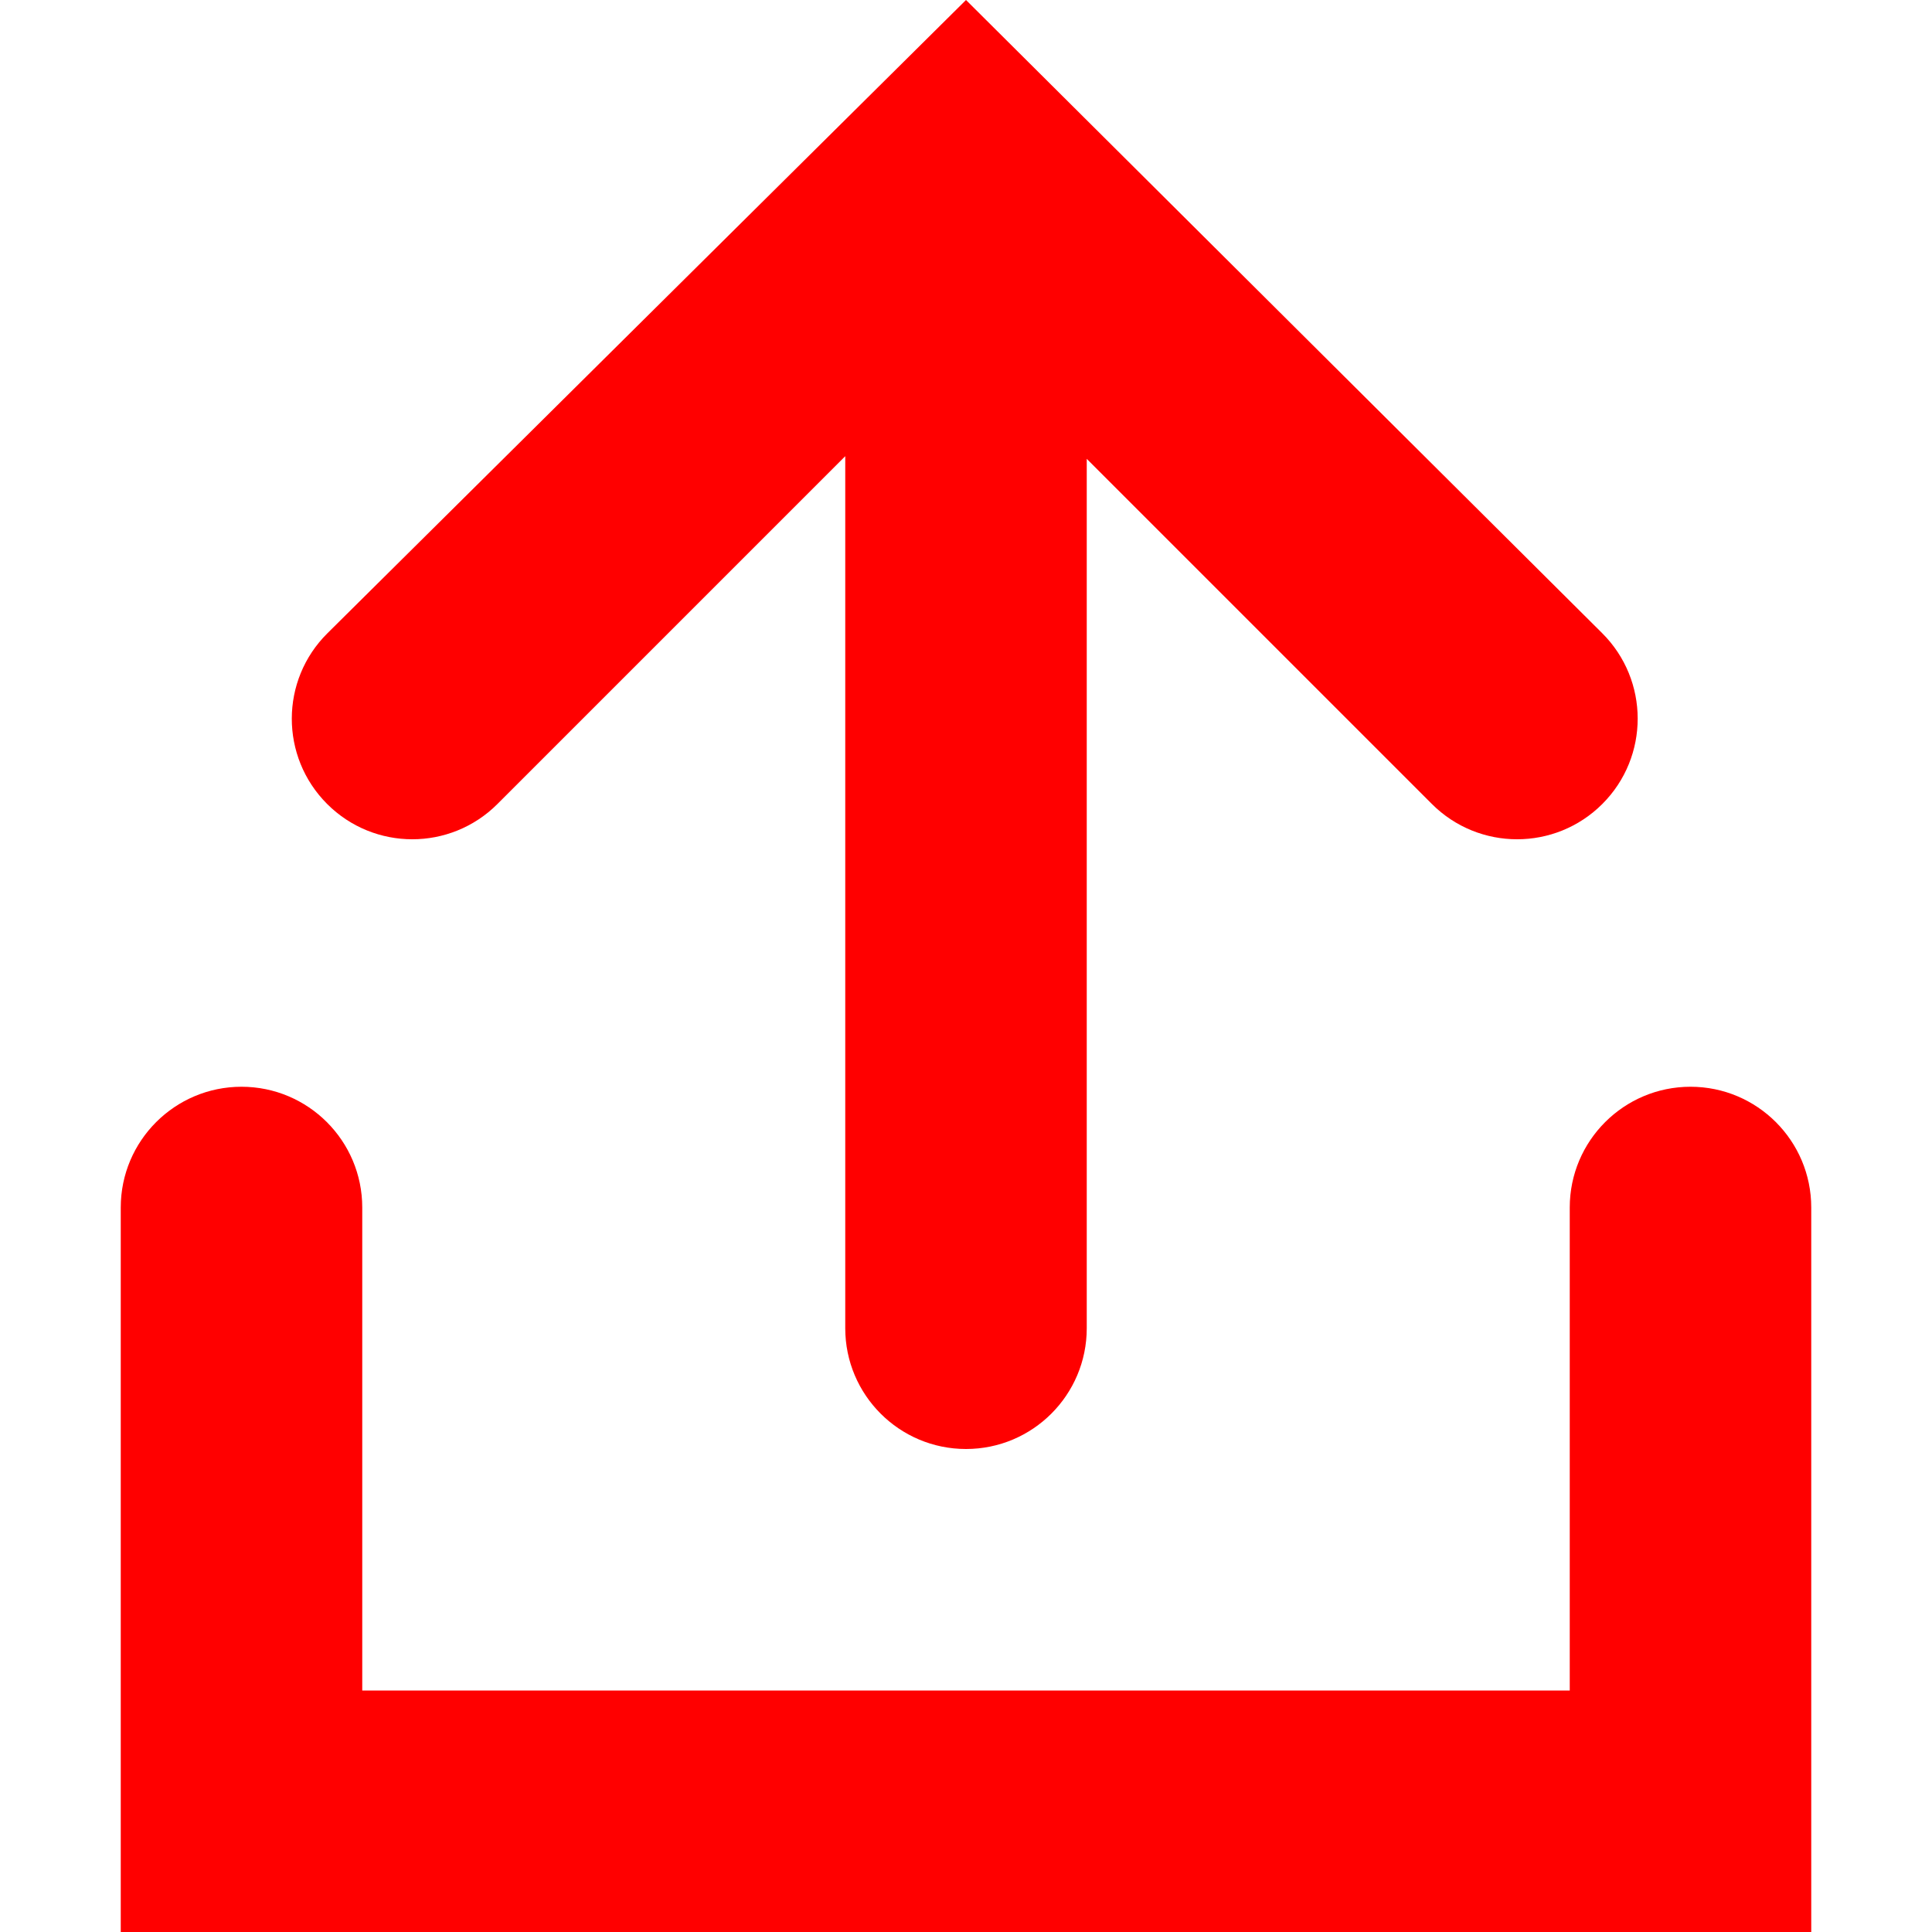
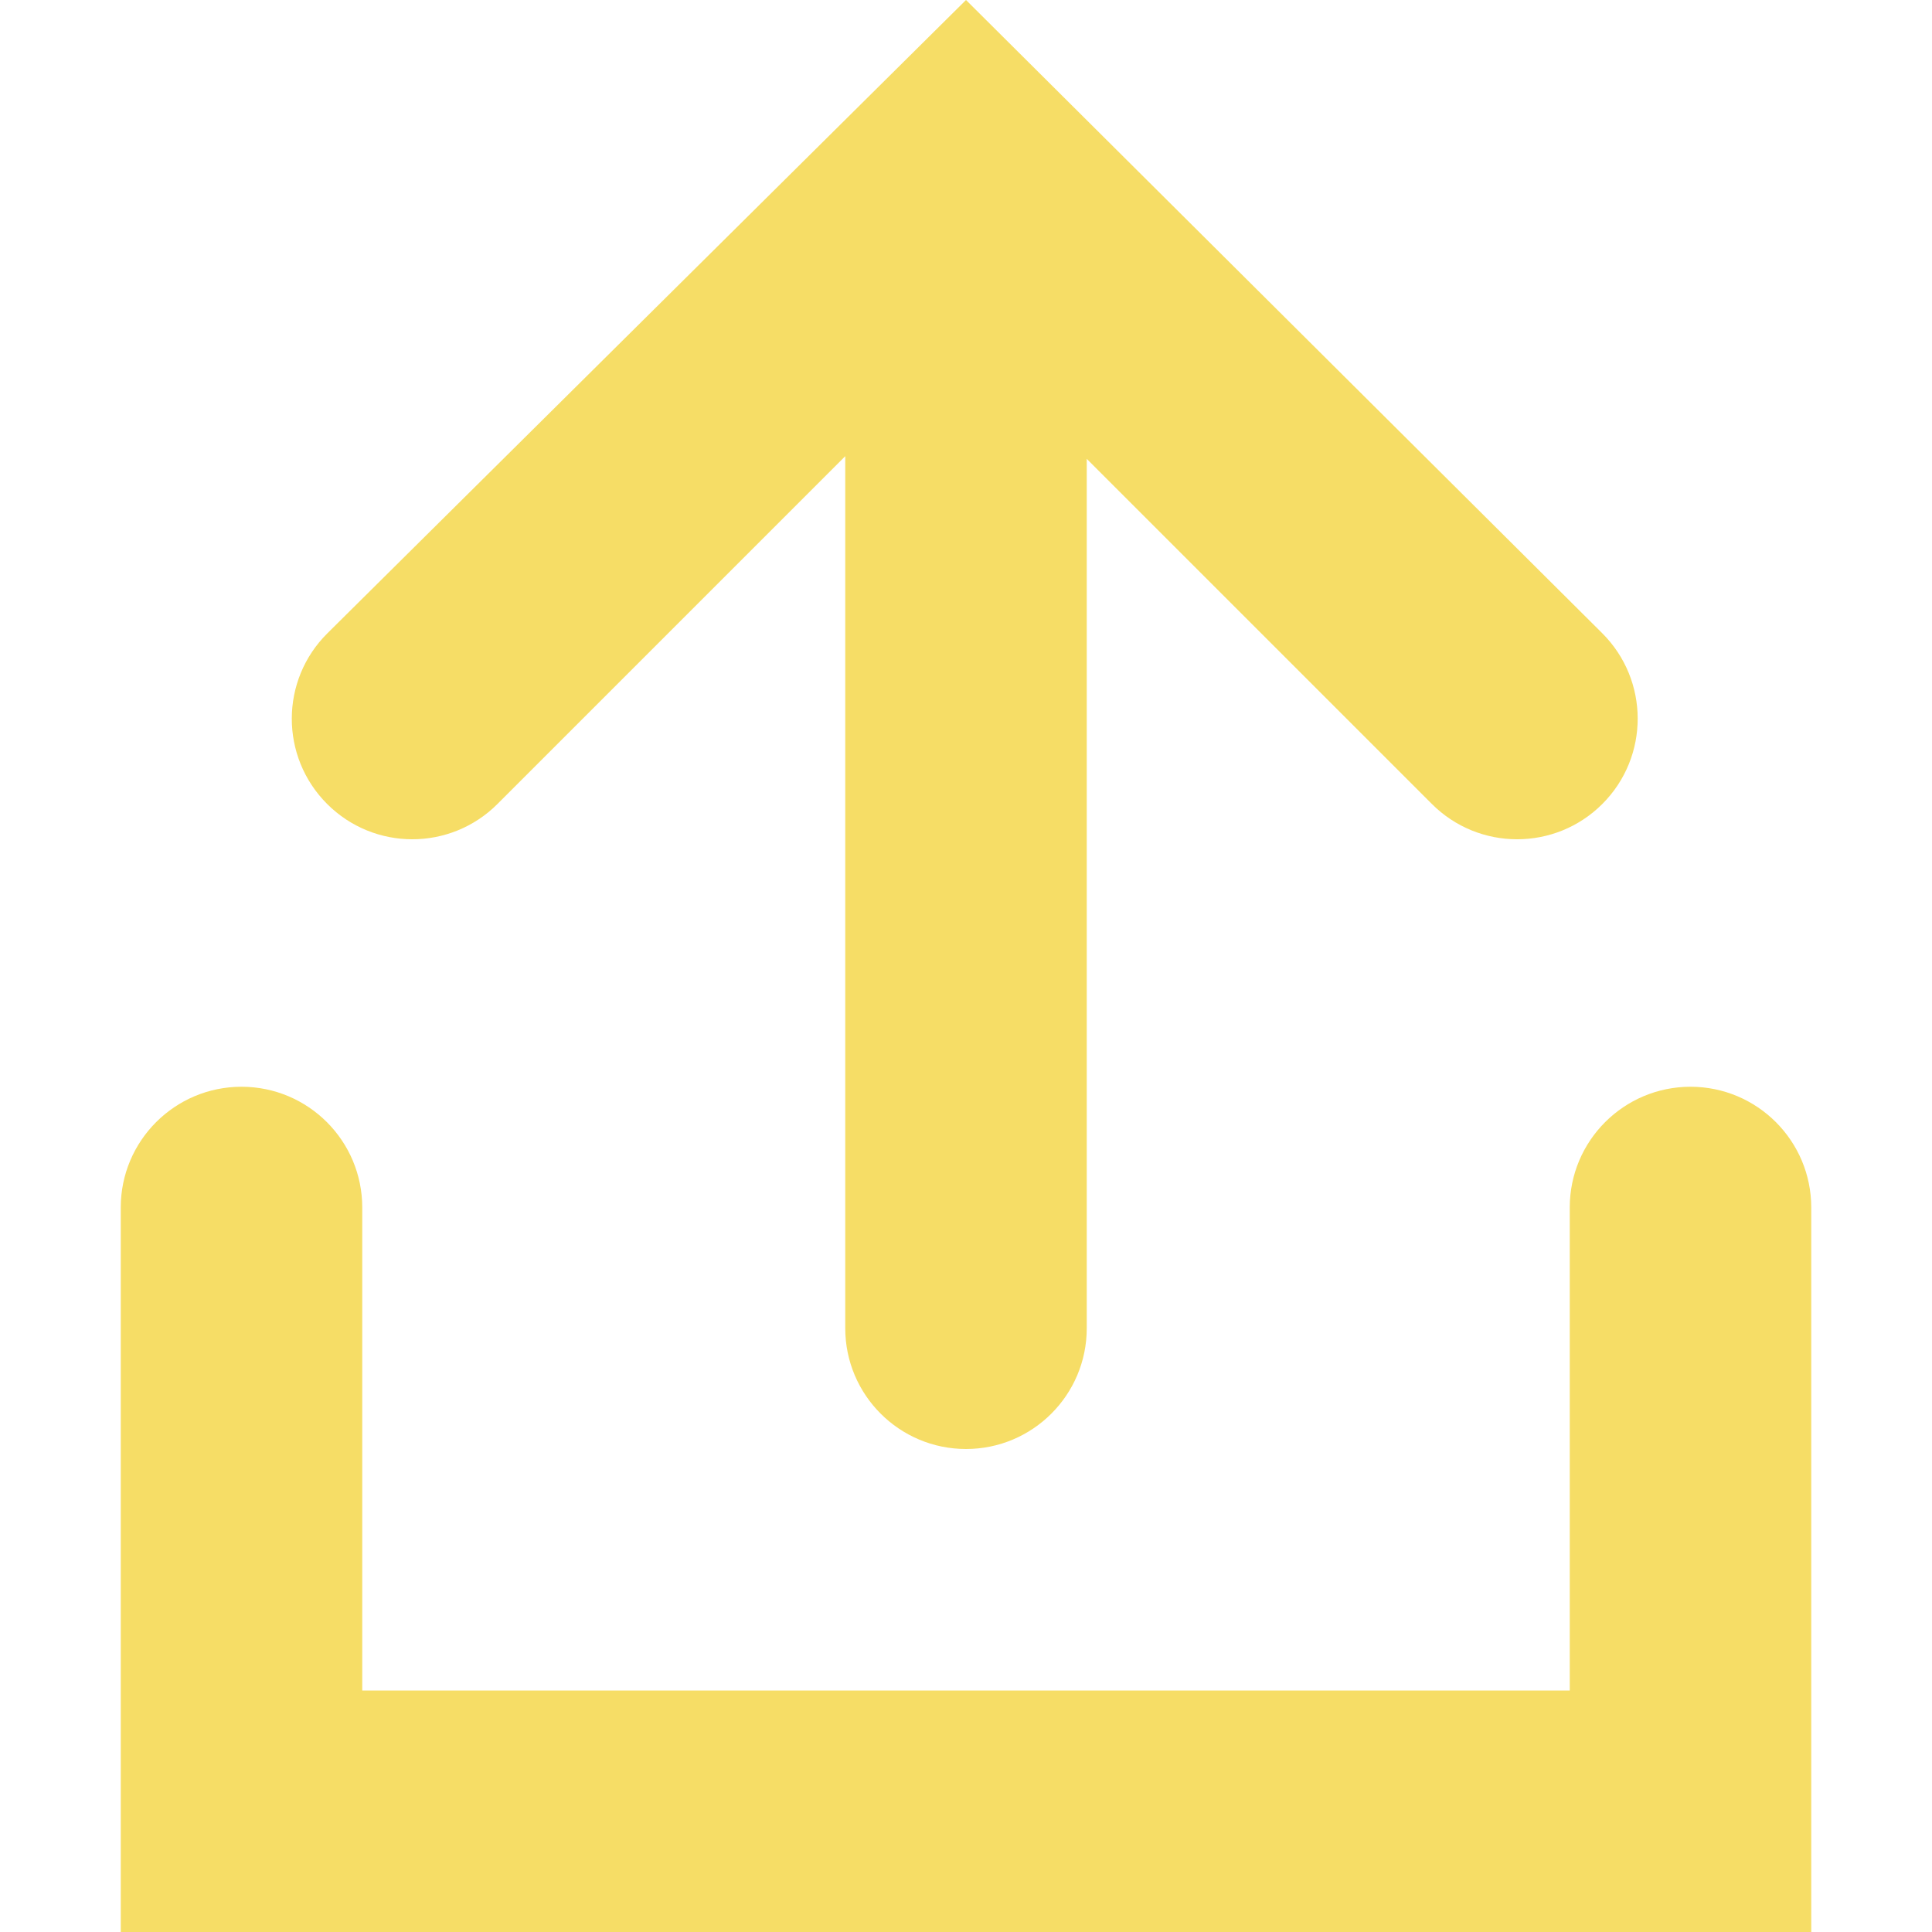
<svg xmlns="http://www.w3.org/2000/svg" width="16" height="16" viewBox="0 0 16 16" fill="none">
-   <path fill-rule="evenodd" clip-rule="evenodd" d="M9 3.8V11C9 11.552 8.552 12 8 12C7.448 12 7 11.552 7 11V3.778L4.12 6.658C3.73 7.048 3.099 7.048 2.709 6.658C2.318 6.267 2.319 5.633 2.712 5.244L8 0L13.268 5.243C13.66 5.633 13.661 6.267 13.27 6.658C12.88 7.048 12.248 7.048 11.858 6.658L9 3.8Z" fill="#FF0000" />
-   <path fill-rule="evenodd" clip-rule="evenodd" d="M2 16H1V10C1 9.448 1.448 9 2 9C2.552 9 3 9.448 3 10L3 14L13 14L13 10C13 9.448 13.448 9 14 9C14.552 9 15 9.448 15 10L15 16L14 16L13 16H3H2Z" fill="#FF0000" />
+   <path fill-rule="evenodd" clip-rule="evenodd" d="M9 3.8V11C9 11.552 8.552 12 8 12C7.448 12 7 11.552 7 11V3.778L4.12 6.658C3.73 7.048 3.099 7.048 2.709 6.658C2.318 6.267 2.319 5.633 2.712 5.244L8 0L13.268 5.243C13.66 5.633 13.661 6.267 13.27 6.658C12.88 7.048 12.248 7.048 11.858 6.658L9 3.8Z" fill="#F6DD66" />
+   <path fill-rule="evenodd" clip-rule="evenodd" d="M2 16H1V10C1 9.448 1.448 9 2 9C2.552 9 3 9.448 3 10L3 14L13 14L13 10C13 9.448 13.448 9 14 9C14.552 9 15 9.448 15 10L15 16L14 16L13 16H3H2Z" fill="#F6DD66" />
</svg>
